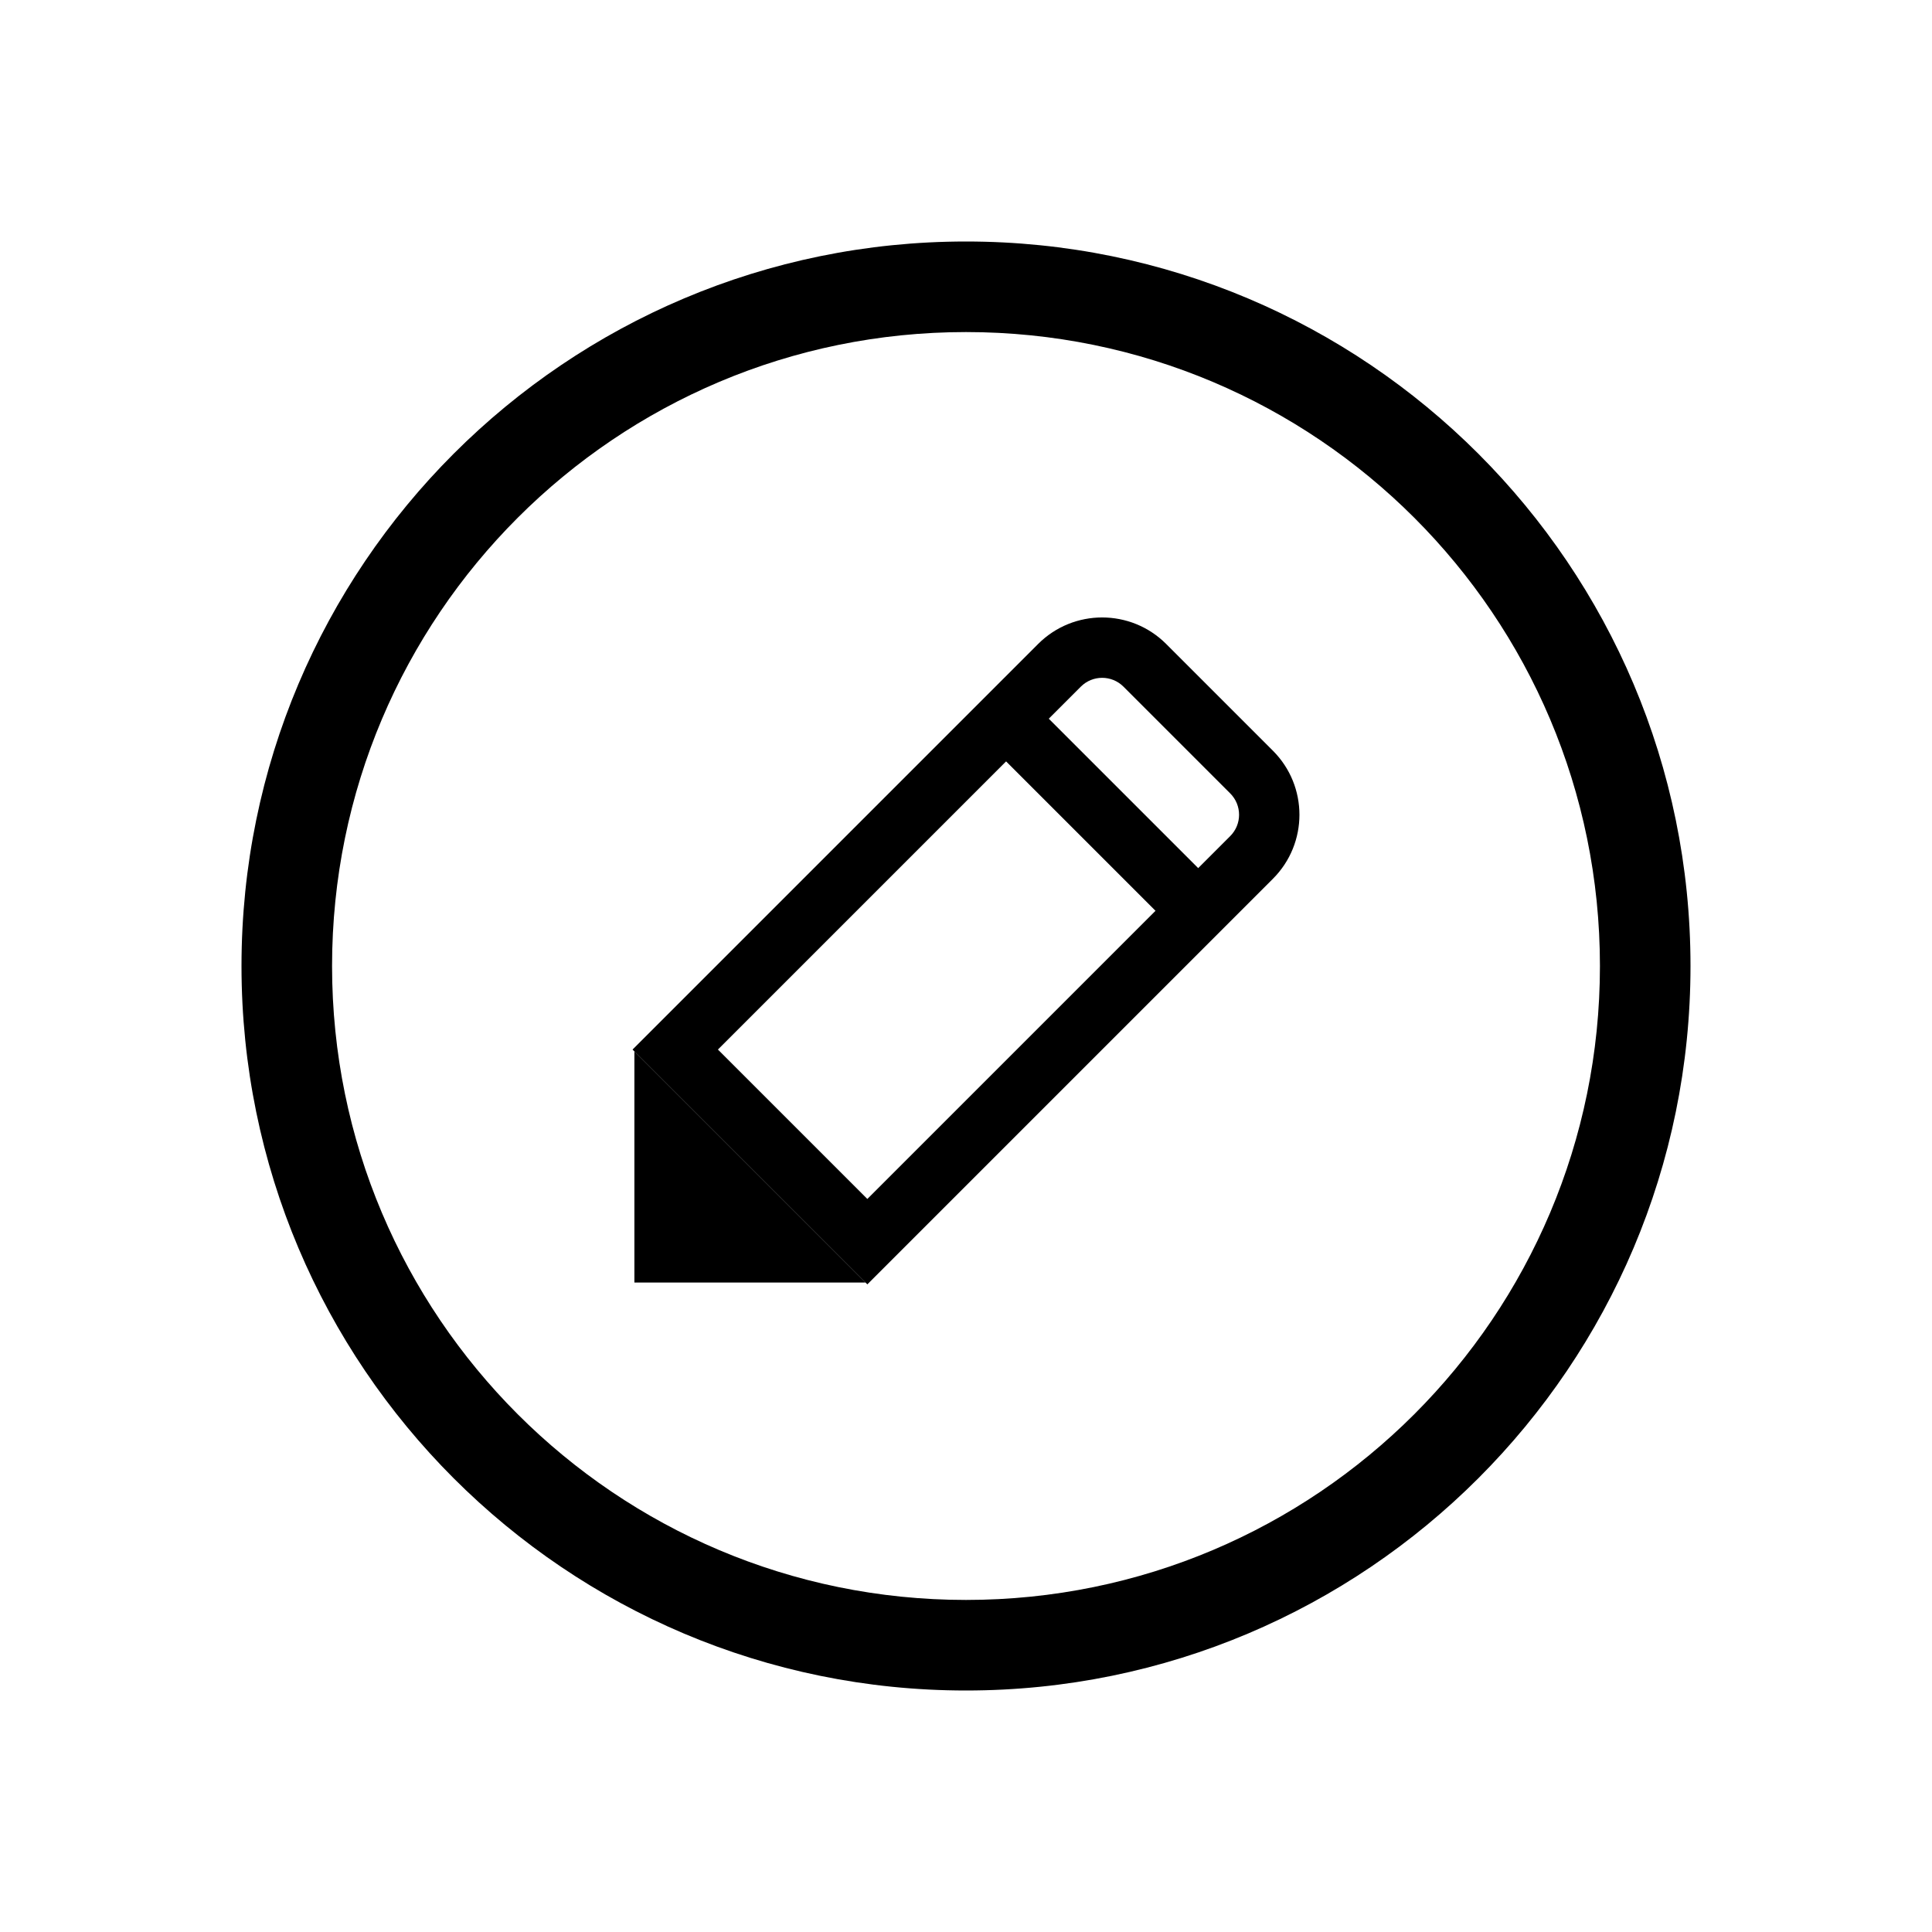
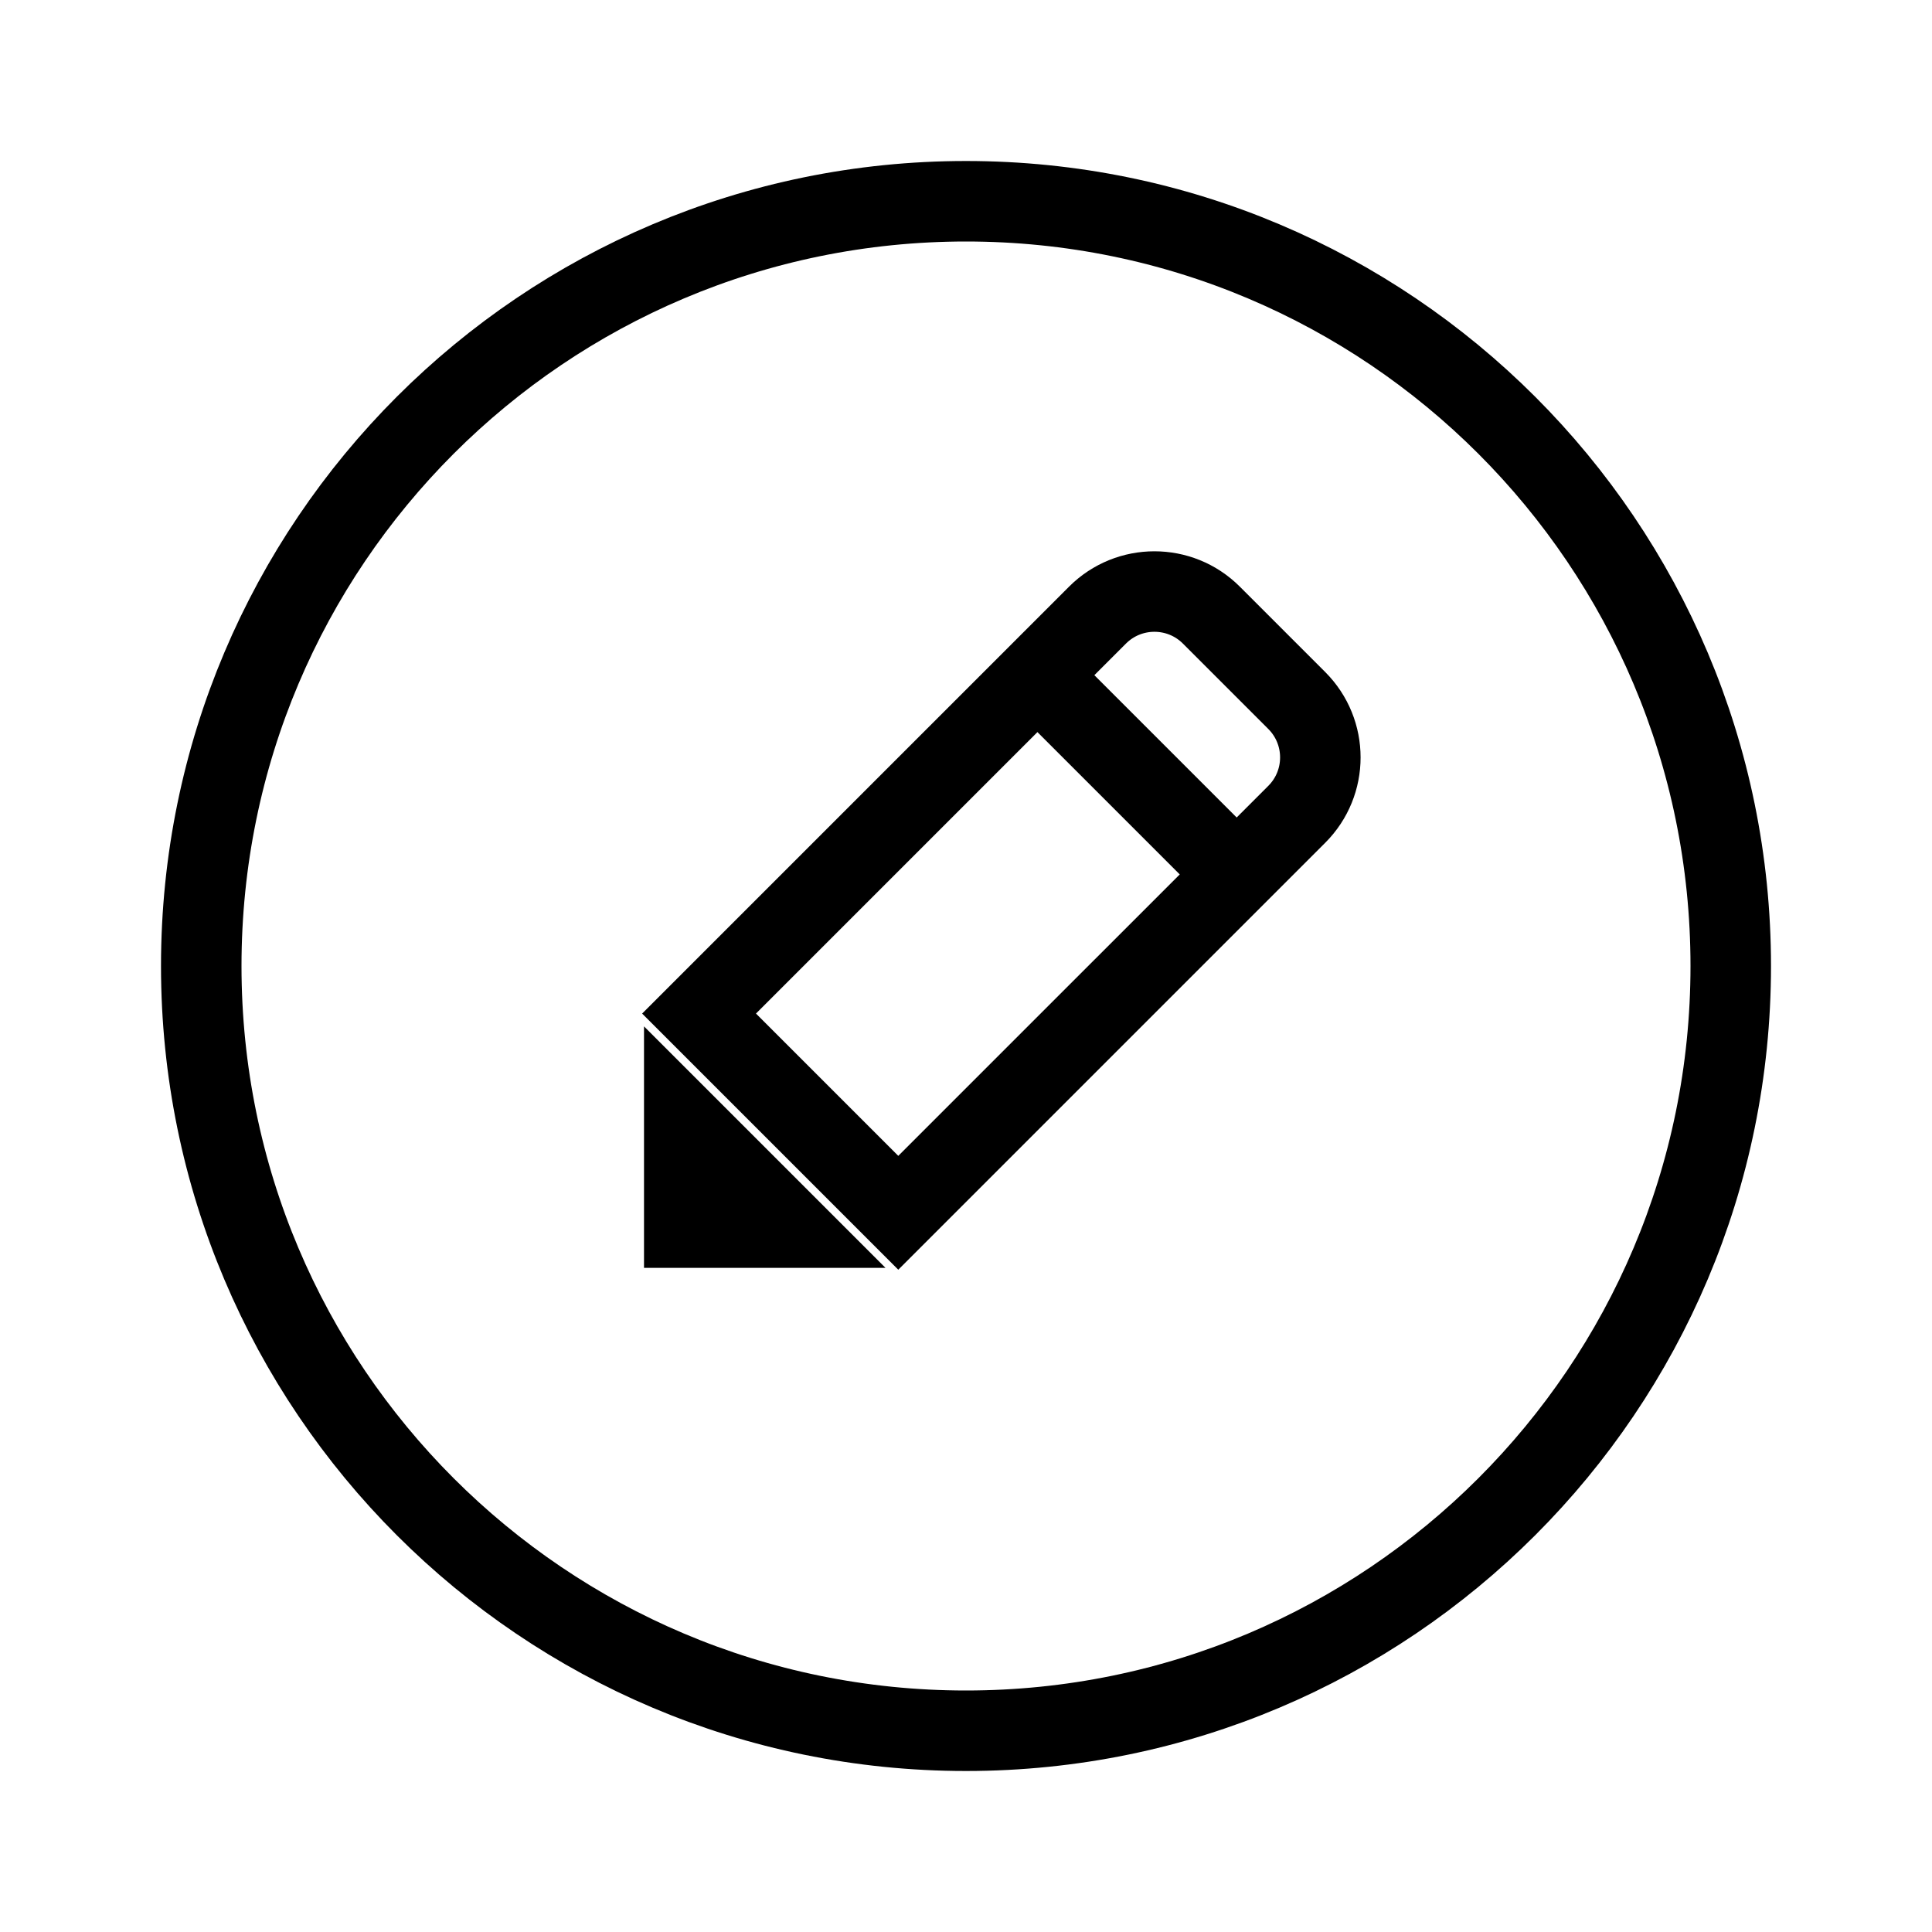
- <svg xmlns="http://www.w3.org/2000/svg" width="64px" height="64px" viewBox="0 0 64 64" version="1.1">
+ <svg xmlns="http://www.w3.org/2000/svg" width="48px" height="48px" viewBox="0 0 48 48" version="1.1">
  <g id="edit" stroke="none" stroke-width="1" fill="none" fill-rule="evenodd">
-     <path d="M32,8 C45.255,8 56,18.745 56,32 C56,45.255 45.255,56 32,56 C18.745,56 8,45.255 8,32 C8,18.745 18.745,8 32,8 Z M32,11 C20.402,11 11,20.402 11,32 C11,43.598 20.402,53 32,53 C43.598,53 53,43.598 53,32 C53,20.402 43.598,11 32,11 Z" id="椭圆形" fill="#000000" fill-rule="nonzero" />
-     <path d="M35.121,19.879 C36.778,19.879 38.121,21.222 38.121,22.879 L38.121,41.879 L27.121,41.879 L27.121,22.879 C27.121,21.222 28.464,19.879 30.121,19.879 L35.121,19.879 Z M35.121,21.879 L30.121,21.879 C29.569,21.879 29.121,22.326 29.121,22.879 L29.121,39.879 L36.121,39.879 L36.121,22.879 C36.121,22.326 35.674,21.879 35.121,21.879 Z" id="矩形" fill="#000000" fill-rule="nonzero" transform="translate(32.6213, 30.8787) rotate(-315) translate(-32.6213, -30.8787)" />
-     <polygon id="直线" fill="#000000" fill-rule="nonzero" transform="translate(36.5104, 26.9896) rotate(-315) translate(-36.5104, -26.9896)" points="41.51 25.99 41.51 27.99 31.51 27.99 31.51 25.99" />
-     <polygon id="矩形" fill="#000000" transform="translate(23.0754, 40.4246) rotate(-315) translate(-23.0754, -40.4246)" points="26.075 38.925 23.075 41.925 20.075 38.925" />
-     <path d="M28.343,37.864 L22.929,43.278 L22.222,42.571 L19.222,39.571 L17.515,37.864 L19.929,37.864 L28.343,37.864 Z M23.513,39.864 L22.344,39.864 L22.929,40.449 L23.513,39.864 Z" id="矩形" fill="#000000" fill-rule="nonzero" transform="translate(22.9289, 40.5711) rotate(-315) translate(-22.9289, -40.5711)" />
+     <g id="编组" transform="translate(25.75, 22.25) rotate(-315) translate(-25.75, -22.25)translate(22.25, 15.25)" stroke="#000000" stroke-width="2">
+       <path d="M4.646,-1 C5.199,-1 5.699,-0.776 6.061,-0.414 C6.423,-0.052 6.646,0.448 6.646,1 L6.646,15 L-0.354,15 L-0.354,1 C-0.354,0.448 -0.13,-0.052 0.232,-0.414 C0.594,-0.776 1.094,-1 1.646,-1 Z" id="矩形" />
+       <line x1="0.389" y1="3.111" x2="6.611" y2="3.111" id="直线" stroke-linecap="square" />
+     </g>
+     <circle id="椭圆形" stroke="#000000" stroke-width="2" cx="24" cy="24" r="19" />
+     <path d="M17,27.914 L19.586,30.5 L17,30.5 L17,27.914 Z" id="路径-8" stroke="#000000" stroke-width="2" />
  </g>
</svg>
